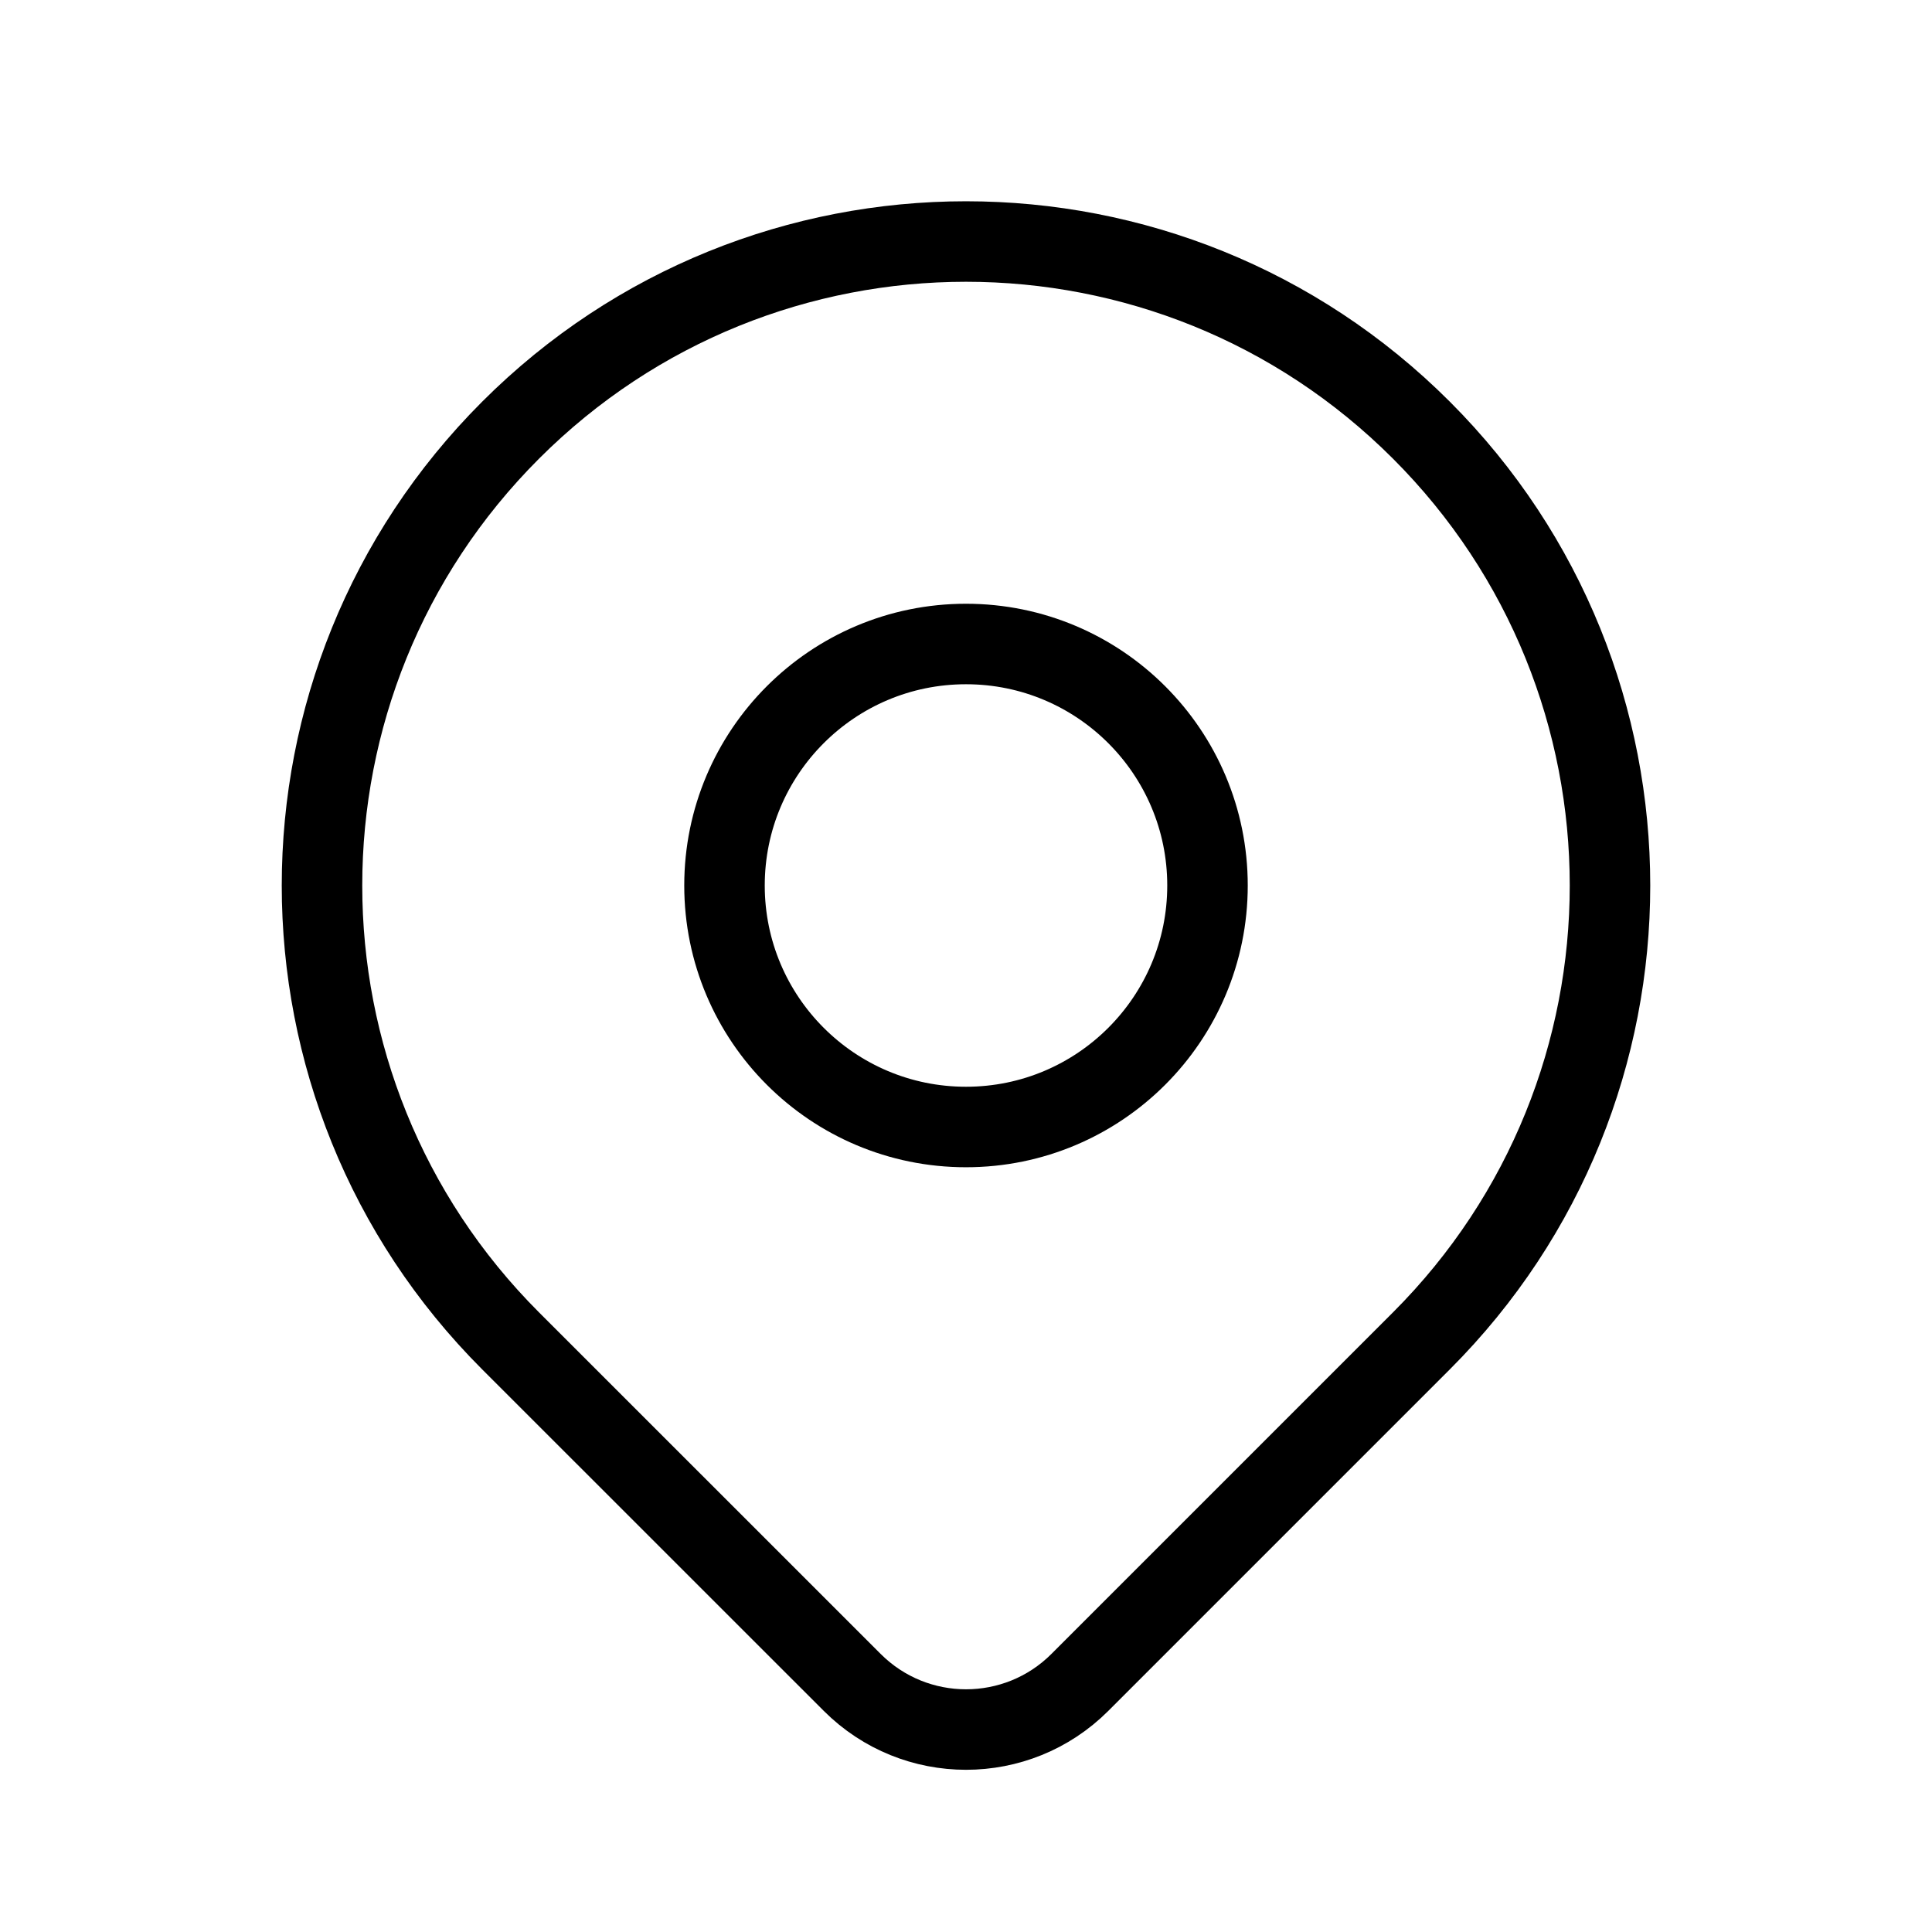
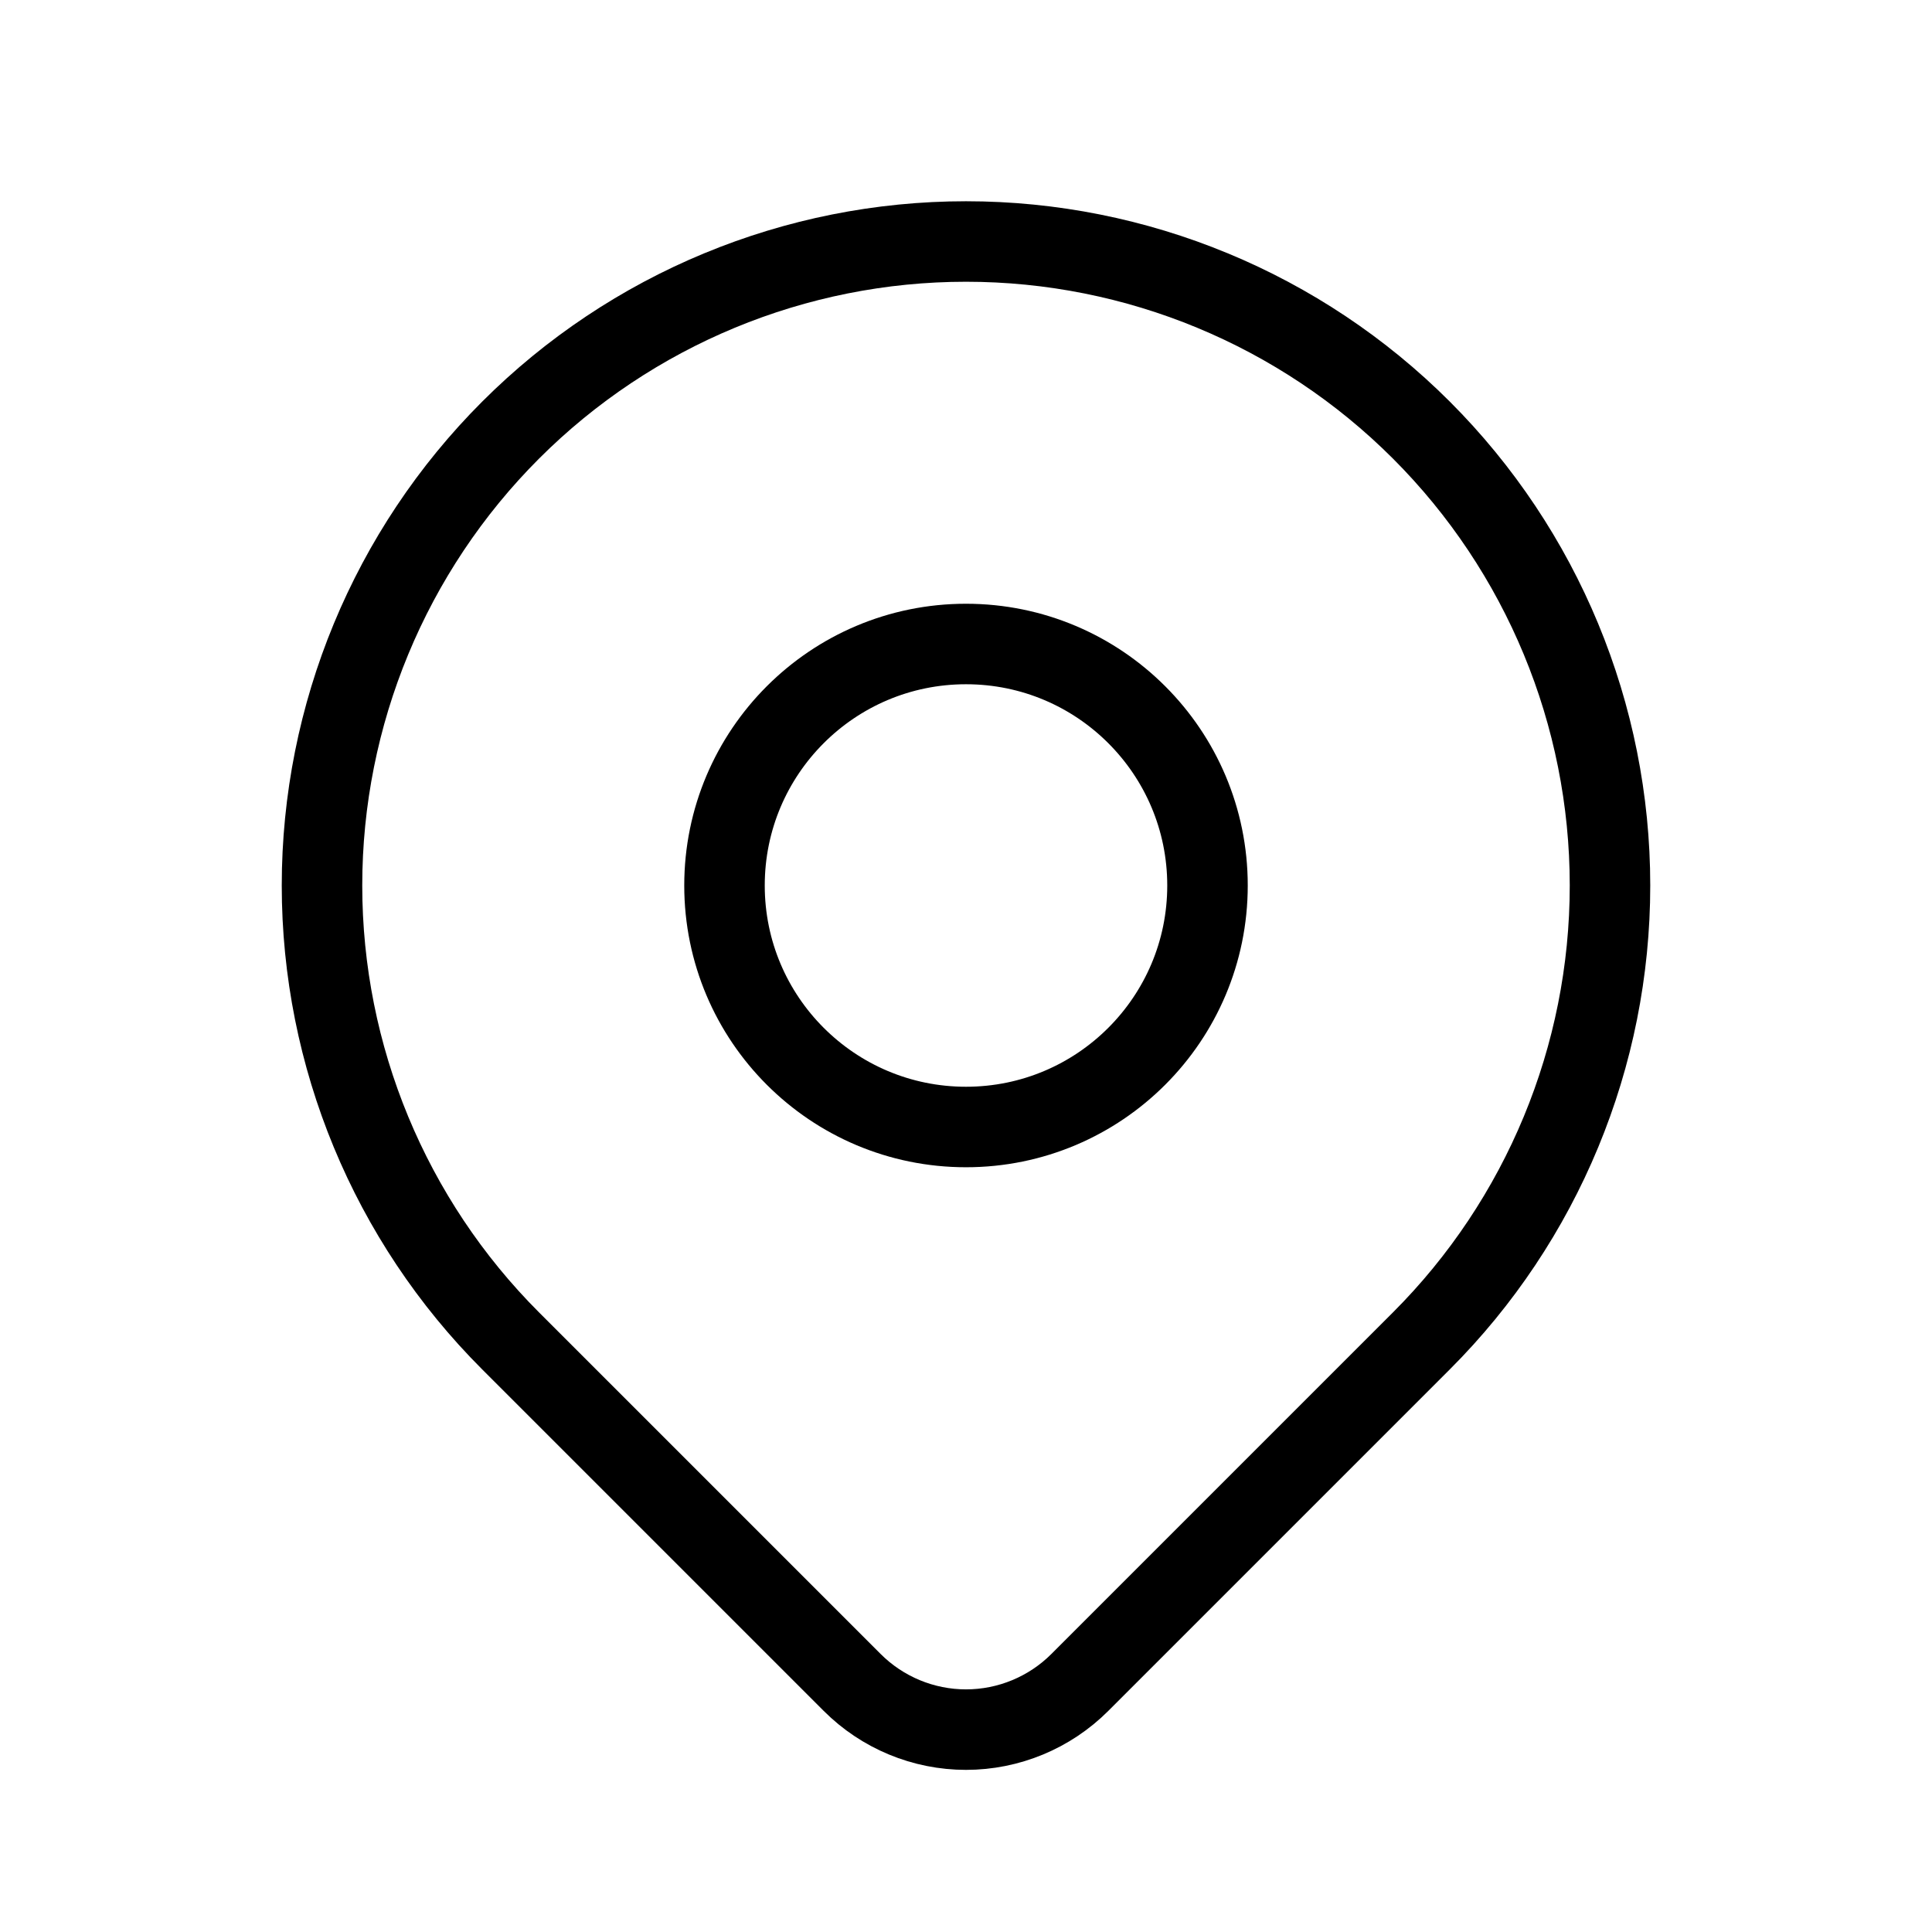
<svg xmlns="http://www.w3.org/2000/svg" width="24" height="24" viewBox="0 0 24 24" fill="none" stroke="currentColor" stroke-width="1" stroke-linecap="round" stroke-linejoin="round" class="icon icon-tabler icons-tabler-animated icon-tabler-map-pin">
  <path stroke="none" d="M0 0h24v24H0z" fill="none" />
-   <g transform="translate(12 0)">
-     <g>
-       <animateTransform attributeName="transform" type="scale" values="1 1;1 1;-1 1;-1 1" keyTimes="0;0.067;0.233;1" dur="3.75s" repeatCount="indefinite" calcMode="spline" keySplines="0 0 1 1;0.42 0 0.58 1;0 0 1 1" />
-       <g transform="translate(-12 0)">
-         <path d="M17.657 16.657l-4.243 4.243a2 2 0 0 1 -2.827 0l-4.244 -4.243a8 8 0 1 1 11.314 0" />
-       </g>
-     </g>
-     <g>
-       <animateTransform attributeName="transform" type="scale" values="1 1;1 1;-1 1;-1 1" keyTimes="0;0.3;0.467;1" dur="3.75s" repeatCount="indefinite" calcMode="spline" keySplines="0 0 1 1;0.42 0 0.58 1;0 0 1 1" />
-       <g transform="translate(-12 0)">
-         <path d="M9 11a3 3 0 1 0 6 0a3 3 0 0 0 -6 0" />
-       </g>
-     </g>
-   </g>
+   <path d="M17.657 16.657L13.414 20.900C13.039 21.275 12.530 21.486 12.000 21.486C11.470 21.486 10.961 21.275 10.586 20.900L6.343 16.657C4.843 15.157 4.000 13.122 4.000 11.000C4.000 8.878 4.843 6.843 6.343 5.343C7.843 3.843 9.878 3.000 12.000 3.000C14.122 3.000 16.157 3.843 17.657 5.343C19.157 6.843 20.000 8.878 20.000 11.000C20.000 13.122 19.157 15.157 17.657 16.657">
+     <animate attributeName="d" dur="3.75s" repeatCount="indefinite" keyTimes="0;0.067;0.074;0.081;0.087;0.095;0.101;0.108;0.115;0.122;0.129;0.136;0.143;0.15;0.157;0.164;0.171;0.178;0.185;0.192;0.199;0.205;0.212;0.219;0.226;0.233;1" values="M17.657 16.657L13.414 20.900C13.039 21.275 12.530 21.486 12.000 21.486C11.470 21.486 10.961 21.275 10.586 20.900L6.343 16.657C4.843 15.157 4.000 13.122 4.000 11.000C4.000 8.878 4.843 6.843 6.343 5.343C7.843 3.843 9.878 3.000 12.000 3.000C14.122 3.000 16.157 3.843 17.657 5.343C19.157 6.843 20.000 8.878 20.000 11.000C20.000 13.122 19.157 15.157 17.657 16.657;M17.657 16.657L13.414 20.900C13.039 21.275 12.530 21.486 12.000 21.486C11.470 21.486 10.961 21.275 10.586 20.900L6.343 16.657C4.843 15.157 4.000 13.122 4.000 11.000C4.000 8.878 4.843 6.843 6.343 5.343C7.843 3.843 9.878 3.000 12.000 3.000C14.122 3.000 16.157 3.843 17.657 5.343C19.157 6.843 20.000 8.878 20.000 11.000C20.000 13.122 19.157 15.157 17.657 16.657;M17.638 16.642L13.413 20.893C13.038 21.270 12.530 21.483 12.000 21.486C11.469 21.489 10.960 21.281 10.585 20.907L6.326 16.672C4.815 15.169 3.965 13.127 3.965 10.996C3.965 8.864 4.815 6.823 6.326 5.322C7.834 3.824 9.876 2.989 12.000 3.000C14.119 3.011 16.147 3.862 17.638 5.364C19.128 6.864 19.964 8.892 19.964 11.004C19.964 13.117 19.128 15.144 17.638 16.642;M17.578 16.599L13.408 20.872C13.035 21.254 12.529 21.475 12.000 21.486C11.470 21.497 10.960 21.297 10.583 20.928L6.279 16.716C4.737 15.208 3.866 13.142 3.866 10.982C3.866 8.822 4.737 6.760 6.279 5.258C7.811 3.767 9.871 2.957 12.000 3.000C14.109 3.042 16.113 3.918 17.578 5.426C19.035 6.924 19.849 8.933 19.849 11.018C19.849 13.102 19.035 15.107 17.578 16.599;M17.463 16.530L13.394 20.838C13.026 21.228 12.525 21.461 12.000 21.486C11.472 21.511 10.963 21.323 10.586 20.963L6.221 16.792C4.632 15.273 3.728 13.168 3.728 10.959C3.728 8.749 4.632 6.653 6.221 5.151C7.786 3.671 9.871 2.904 12.000 3.000C14.085 3.094 16.043 4.008 17.463 5.525C18.862 7.021 19.639 8.998 19.639 11.038C19.639 13.079 18.862 15.048 17.463 16.530;M17.272 16.438L13.366 20.792C13.007 21.192 12.516 21.442 12.000 21.486C11.479 21.530 10.975 21.360 10.600 21.011L6.181 16.898C4.536 15.366 3.591 13.206 3.591 10.925C3.591 8.645 4.536 6.501 6.181 4.998C7.783 3.537 9.886 2.831 12.000 3.000C14.037 3.163 15.923 4.128 17.272 5.656C18.589 7.146 19.314 9.081 19.314 11.065C19.314 13.049 18.589 14.971 17.272 16.438;M16.987 16.331L13.316 20.736C12.971 21.149 12.499 21.420 12.000 21.486C11.494 21.553 11.001 21.405 10.634 21.071L6.203 17.035C4.504 15.488 3.516 13.255 3.516 10.881C3.516 8.507 4.504 6.301 6.203 4.802C7.830 3.366 9.931 2.739 12.000 3.000C13.956 3.247 15.733 4.270 16.987 5.809C18.194 7.291 18.854 9.178 18.854 11.096C18.854 13.014 18.194 14.882 16.987 16.331;M16.588 16.216L13.235 20.673C12.914 21.100 12.471 21.394 12.000 21.486C11.520 21.580 11.051 21.457 10.699 21.139L6.339 17.201C4.608 15.638 3.587 13.317 3.587 10.826C3.587 8.336 4.608 6.056 6.339 4.565C7.965 3.163 10.021 2.632 12.000 3.000C13.829 3.340 15.458 4.425 16.588 5.974C17.663 7.446 18.244 9.281 18.244 11.129C18.244 12.977 17.663 14.787 16.588 16.216;M16.069 16.100L13.117 20.608C12.828 21.049 12.428 21.367 12.000 21.486C11.561 21.608 11.129 21.513 10.804 21.213L6.651 17.389C4.938 15.812 3.909 13.389 3.909 10.762C3.909 8.136 4.938 5.773 6.651 4.296C8.227 2.938 10.173 2.517 12.000 3.000C13.649 3.437 15.088 4.583 16.069 6.140C16.990 7.600 17.483 9.382 17.483 11.161C17.483 12.941 16.990 14.693 16.069 16.100;M15.429 15.992L12.960 20.544C12.713 21.000 12.369 21.340 12.000 21.486C11.619 21.637 11.242 21.568 10.957 21.287L7.200 17.588C5.587 16.000 4.599 13.468 4.599 10.692C4.599 7.916 5.587 5.466 7.200 4.012C8.651 2.704 10.400 2.400 12.000 3.000C13.412 3.530 14.618 4.733 15.429 6.294C16.180 7.741 16.578 9.474 16.578 11.191C16.578 12.908 16.180 14.607 15.429 15.992;M14.679 15.899L12.763 20.488C12.567 20.956 12.295 21.316 12.000 21.486C11.694 21.662 11.391 21.619 11.159 21.355L8.029 17.780C6.632 16.186 5.760 13.547 5.760 10.621C5.760 7.695 6.632 5.162 8.029 3.737C9.257 2.484 10.706 2.292 12.000 3.000C13.118 3.612 14.057 4.862 14.679 6.427C15.249 7.861 15.549 9.551 15.549 11.216C15.549 12.880 15.249 14.533 14.679 15.899;M13.839 15.828L12.531 20.443C12.395 20.921 12.206 21.297 12.000 21.486C11.786 21.683 11.572 21.659 11.409 21.409L9.145 17.944C8.102 16.347 7.440 13.617 7.440 10.559C7.440 7.501 8.102 4.898 9.145 3.504C10.045 2.300 11.087 2.205 12.000 3.000C12.776 3.676 13.418 4.962 13.839 6.528C14.222 7.952 14.422 9.610 14.422 11.234C14.422 12.859 14.222 14.478 13.839 15.828;M12.936 15.784L12.272 20.415C12.203 20.898 12.106 21.285 12.000 21.486C11.890 21.696 11.779 21.686 11.694 21.445L10.503 18.054C9.942 16.458 9.582 13.665 9.582 10.516C9.582 7.366 9.942 4.717 10.503 3.346C10.981 2.177 11.527 2.147 12.000 3.000C12.398 3.717 12.724 5.025 12.936 6.591C13.128 8.009 13.228 9.646 13.228 11.246C13.228 12.846 13.128 14.443 12.936 15.784;M12.000 15.769L12.000 20.405C12.000 20.890 12.000 21.281 12.000 21.486C12.000 21.700 12.000 21.695 12.000 21.458L12.000 18.093C12.000 16.498 12.000 13.683 12.000 10.500C12.000 7.317 12.000 4.652 12.000 3.290C12.000 2.134 12.000 2.127 12.000 3.000C12.000 3.731 12.000 5.047 12.000 6.613C12.000 8.028 12.000 9.659 12.000 11.250C12.000 12.841 12.000 14.431 12.000 15.769;M11.064 15.784L11.728 20.415C11.797 20.898 11.894 21.285 12.000 21.486C12.110 21.696 12.221 21.686 12.306 21.445L13.497 18.054C14.058 16.458 14.418 13.665 14.418 10.516C14.418 7.366 14.058 4.717 13.497 3.346C13.019 2.177 12.473 2.147 12.000 3.000C11.602 3.717 11.276 5.025 11.064 6.591C10.872 8.009 10.772 9.646 10.772 11.246C10.772 12.846 10.872 14.443 11.064 15.784;M10.161 15.828L11.469 20.443C11.605 20.921 11.794 21.297 12.000 21.486C12.214 21.683 12.428 21.659 12.591 21.409L14.855 17.944C15.898 16.347 16.560 13.617 16.560 10.559C16.560 7.501 15.898 4.898 14.855 3.504C13.955 2.300 12.913 2.205 12.000 3.000C11.224 3.676 10.582 4.962 10.161 6.528C9.778 7.952 9.578 9.610 9.578 11.234C9.578 12.859 9.778 14.478 10.161 15.828;M9.321 15.899L11.237 20.488C11.433 20.956 11.705 21.316 12.000 21.486C12.306 21.662 12.609 21.619 12.841 21.355L15.971 17.780C17.368 16.186 18.240 13.547 18.240 10.621C18.240 7.695 17.368 5.162 15.971 3.737C14.743 2.484 13.294 2.292 12.000 3.000C10.882 3.612 9.943 4.862 9.321 6.427C8.751 7.861 8.451 9.551 8.451 11.216C8.451 12.880 8.751 14.533 9.321 15.899;M8.571 15.992L11.040 20.544C11.287 21.000 11.631 21.340 12.000 21.486C12.381 21.637 12.758 21.568 13.043 21.287L16.800 17.588C18.413 16.000 19.401 13.468 19.401 10.692C19.401 7.916 18.413 5.466 16.800 4.012C15.349 2.704 13.600 2.400 12.000 3.000C10.588 3.530 9.382 4.733 8.571 6.294C7.820 7.741 7.422 9.474 7.422 11.191C7.422 12.908 7.820 14.607 8.571 15.992;M7.931 16.100L10.883 20.608C11.172 21.049 11.572 21.367 12.000 21.486C12.439 21.608 12.871 21.513 13.196 21.213L17.349 17.389C19.062 15.812 20.091 13.389 20.091 10.762C20.091 8.136 19.062 5.773 17.349 4.296C15.773 2.938 13.827 2.517 12.000 3.000C10.351 3.437 8.912 4.583 7.931 6.140C7.010 7.600 6.517 9.382 6.517 11.161C6.517 12.941 7.010 14.693 7.931 16.100;M7.412 16.216L10.765 20.673C11.086 21.100 11.529 21.394 12.000 21.486C12.480 21.580 12.949 21.457 13.301 21.139L17.661 17.201C19.392 15.638 20.413 13.317 20.413 10.826C20.413 8.336 19.392 6.056 17.661 4.565C16.035 3.163 13.979 2.632 12.000 3.000C10.171 3.340 8.542 4.425 7.412 5.974C6.337 7.446 5.756 9.281 5.756 11.129C5.756 12.977 6.337 14.787 7.412 16.216;M7.013 16.331L10.684 20.736C11.029 21.149 11.501 21.420 12.000 21.486C12.506 21.553 12.999 21.405 13.366 21.071L17.797 17.035C19.496 15.488 20.484 13.255 20.484 10.881C20.484 8.507 19.496 6.301 17.797 4.802C16.170 3.366 14.069 2.739 12.000 3.000C10.044 3.247 8.267 4.270 7.013 5.809C5.806 7.291 5.146 9.178 5.146 11.096C5.146 13.014 5.806 14.882 7.013 16.331;M6.728 16.438L10.634 20.792C10.993 21.192 11.484 21.442 12.000 21.486C12.521 21.530 13.025 21.360 13.400 21.011L17.819 16.898C19.464 15.366 20.409 13.206 20.409 10.925C20.409 8.645 19.464 6.501 17.819 4.998C16.217 3.537 14.114 2.831 12.000 3.000C9.963 3.163 8.077 4.128 6.728 5.656C5.411 7.146 4.686 9.081 4.686 11.065C4.686 13.049 5.411 14.971 6.728 16.438;M6.537 16.530L10.606 20.838C10.974 21.228 11.475 21.461 12.000 21.486C12.528 21.511 13.037 21.323 13.414 20.963L17.779 16.792C19.368 15.273 20.272 13.168 20.272 10.959C20.272 8.749 19.368 6.653 17.779 5.151C16.214 3.671 14.129 2.904 12.000 3.000C9.915 3.094 7.957 4.008 6.537 5.525C5.138 7.021 4.361 8.998 4.361 11.038C4.361 13.079 5.138 15.048 6.537 16.530;M6.422 16.599L10.592 20.872C10.965 21.254 11.471 21.475 12.000 21.486C12.530 21.497 13.040 21.297 13.417 20.928L17.721 16.716C19.263 15.208 20.134 13.142 20.134 10.982C20.134 8.822 19.263 6.760 17.721 5.258C16.189 3.767 14.129 2.957 12.000 3.000C9.891 3.042 7.887 3.918 6.422 5.426C4.965 6.924 4.151 8.933 4.151 11.018C4.151 13.102 4.965 15.107 6.422 16.599;M6.362 16.642L10.587 20.893C10.962 21.270 11.470 21.483 12.000 21.486C12.531 21.489 13.040 21.281 13.415 20.907L17.674 16.672C19.185 15.169 20.035 13.127 20.035 10.996C20.035 8.864 19.185 6.823 17.674 5.322C16.166 3.824 14.124 2.989 12.000 3.000C9.881 3.011 7.853 3.862 6.362 5.364C4.872 6.864 4.036 8.892 4.036 11.004C4.036 13.117 4.872 15.144 6.362 16.642;M6.343 16.657L10.586 20.900C10.961 21.275 11.470 21.486 12.000 21.486C12.530 21.486 13.039 21.275 13.414 20.900L17.657 16.657C19.157 15.157 20.000 13.122 20.000 11.000C20.000 8.878 19.157 6.843 17.657 5.343C16.157 3.843 14.122 3.000 12.000 3.000C9.878 3.000 7.843 3.843 6.343 5.343C4.843 6.843 4.000 8.878 4.000 11.000C4.000 13.122 4.843 15.157 6.343 16.657;M6.343 16.657L10.586 20.900C10.961 21.275 11.470 21.486 12.000 21.486C12.530 21.486 13.039 21.275 13.414 20.900L17.657 16.657C19.157 15.157 20.000 13.122 20.000 11.000C20.000 8.878 19.157 6.843 17.657 5.343C16.157 3.843 14.122 3.000 12.000 3.000C9.878 3.000 7.843 3.843 6.343 5.343C4.843 6.843 4.000 8.878 4.000 11.000C4.000 13.122 4.843 15.157 6.343 16.657" />
+   </path>
+   <path d="M15.000 11.000C15.000 12.657 13.657 14.000 12.000 14.000C10.343 14.000 9.000 12.657 9.000 11.000C9.000 9.343 10.343 8.000 12.000 8.000C13.657 8.000 15.000 9.343 15.000 11.000Z">
+     <animate attributeName="d" dur="3.75s" repeatCount="indefinite" keyTimes="0;0.3;0.307;0.314;0.321;0.328;0.335;0.342;0.349;0.356;0.362;0.369;0.376;0.383;0.39;0.397;0.404;0.411;0.418;0.425;0.432;0.439;0.446;0.453;0.46;0.467;1" values="M15.000 11.000C15.000 12.657 13.657 14.000 12.000 14.000C10.343 14.000 9.000 12.657 9.000 11.000C9.000 9.343 10.343 8.000 12.000 8.000C13.657 8.000 15.000 9.343 15.000 11.000Z;M15.000 11.000C15.000 12.657 13.657 14.000 12.000 14.000C10.343 14.000 9.000 12.657 9.000 11.000C9.000 9.343 10.343 8.000 12.000 8.000C13.657 8.000 15.000 9.343 15.000 11.000Z;M14.995 11.002C14.995 12.656 13.655 13.998 12.000 14.000C10.342 14.002 8.995 12.658 8.995 10.998C8.995 9.339 10.342 7.996 12.000 8.000C13.655 8.004 14.995 9.348 14.995 11.002Z;M14.976 11.007C14.976 12.652 13.648 13.993 12.000 14.000C10.339 14.007 8.984 12.661 8.984 10.993C8.984 9.325 10.339 7.985 12.000 8.000C13.648 8.015 14.976 9.361 14.976 11.007Z;M14.935 11.015C14.935 12.647 13.632 13.984 12.000 14.000C10.341 14.017 8.976 12.667 8.976 10.985C8.976 9.303 10.341 7.967 12.000 8.000C13.632 8.033 14.935 9.382 14.935 11.015Z;M14.859 11.025C14.859 12.640 13.597 13.972 12.000 14.000C10.356 14.029 8.988 12.674 8.988 10.973C8.988 9.272 10.356 7.941 12.000 8.000C13.597 8.057 14.859 9.411 14.859 11.025Z;M14.734 11.038C14.734 12.632 13.537 13.957 12.000 14.000C10.394 14.045 9.039 12.684 9.039 10.958C9.039 9.233 10.394 7.910 12.000 8.000C13.537 8.086 14.734 9.445 14.734 11.038Z;M14.547 11.053C14.547 12.622 13.440 13.941 12.000 14.000C10.468 14.063 9.154 12.695 9.154 10.941C9.154 9.187 10.468 7.874 12.000 8.000C13.440 8.119 14.547 9.483 14.547 11.053Z;M14.286 11.067C14.286 12.613 13.302 13.923 12.000 14.000C10.590 14.083 9.359 12.708 9.359 10.922C9.359 9.137 10.590 7.834 12.000 8.000C13.302 8.153 14.286 9.522 14.286 11.067Z;M13.949 11.081C13.949 12.604 13.117 13.907 12.000 14.000C10.768 14.103 9.673 12.721 9.673 10.903C9.673 9.086 10.768 7.795 12.000 8.000C13.117 8.186 13.949 9.559 13.949 11.081Z;M13.538 11.093C13.538 12.595 12.887 13.892 12.000 14.000C11.006 14.121 10.108 12.732 10.108 10.885C10.108 9.038 11.006 7.759 12.000 8.000C12.887 8.215 13.538 9.591 13.538 11.093Z;M13.064 11.103C13.064 12.589 12.616 13.881 12.000 14.000C11.300 14.135 10.660 12.742 10.660 10.870C10.660 8.999 11.300 7.729 12.000 8.000C12.616 8.239 13.064 9.617 13.064 11.103Z;M12.544 11.109C12.544 12.585 12.316 13.873 12.000 14.000C11.638 14.145 11.304 12.748 11.304 10.861C11.304 8.973 11.638 7.710 12.000 8.000C12.316 8.253 12.544 9.633 12.544 11.109Z;M12.000 11.111C12.000 12.584 12.000 13.871 12.000 14.000C12.000 14.148 12.000 12.751 12.000 10.857C12.000 8.964 12.000 7.703 12.000 8.000C12.000 8.258 12.000 9.638 12.000 11.111Z;M11.456 11.109C11.456 12.585 11.684 13.873 12.000 14.000C12.362 14.145 12.696 12.748 12.696 10.861C12.696 8.973 12.362 7.710 12.000 8.000C11.684 8.253 11.456 9.633 11.456 11.109Z;M10.936 11.103C10.936 12.589 11.384 13.881 12.000 14.000C12.700 14.135 13.340 12.742 13.340 10.870C13.340 8.999 12.700 7.729 12.000 8.000C11.384 8.239 10.936 9.617 10.936 11.103Z;M10.462 11.093C10.462 12.595 11.113 13.892 12.000 14.000C12.994 14.121 13.892 12.732 13.892 10.885C13.892 9.038 12.994 7.759 12.000 8.000C11.113 8.215 10.462 9.591 10.462 11.093Z;M10.051 11.081C10.051 12.604 10.883 13.907 12.000 14.000C13.232 14.103 14.327 12.721 14.327 10.903C14.327 9.086 13.232 7.795 12.000 8.000C10.883 8.186 10.051 9.559 10.051 11.081Z;M9.714 11.067C9.714 12.613 10.698 13.923 12.000 14.000C13.410 14.083 14.641 12.708 14.641 10.922C14.641 9.137 13.410 7.834 12.000 8.000C10.698 8.153 9.714 9.522 9.714 11.067Z;M9.453 11.053C9.453 12.622 10.560 13.941 12.000 14.000C13.532 14.063 14.846 12.695 14.846 10.941C14.846 9.187 13.532 7.874 12.000 8.000C10.560 8.119 9.453 9.483 9.453 11.053Z;M9.266 11.038C9.266 12.632 10.463 13.957 12.000 14.000C13.606 14.045 14.961 12.684 14.961 10.958C14.961 9.233 13.606 7.910 12.000 8.000C10.463 8.086 9.266 9.445 9.266 11.038Z;M9.141 11.025C9.141 12.640 10.403 13.972 12.000 14.000C13.644 14.029 15.012 12.674 15.012 10.973C15.012 9.272 13.644 7.941 12.000 8.000C10.403 8.057 9.141 9.411 9.141 11.025Z;M9.065 11.015C9.065 12.647 10.368 13.984 12.000 14.000C13.659 14.017 15.024 12.667 15.024 10.985C15.024 9.303 13.659 7.967 12.000 8.000C10.368 8.033 9.065 9.382 9.065 11.015Z;M9.024 11.007C9.024 12.652 10.352 13.993 12.000 14.000C13.661 14.007 15.016 12.661 15.016 10.993C15.016 9.325 13.661 7.985 12.000 8.000C10.352 8.015 9.024 9.361 9.024 11.007Z;M9.005 11.002C9.005 12.656 10.345 13.998 12.000 14.000C13.658 14.002 15.005 12.658 15.005 10.998C15.005 9.339 13.658 7.996 12.000 8.000C10.345 8.004 9.005 9.348 9.005 11.002Z;M9.000 11.000C9.000 12.657 10.343 14.000 12.000 14.000C13.657 14.000 15.000 12.657 15.000 11.000C15.000 9.343 13.657 8.000 12.000 8.000C10.343 8.000 9.000 9.343 9.000 11.000Z;M9.000 11.000C9.000 12.657 10.343 14.000 12.000 14.000C13.657 14.000 15.000 12.657 15.000 11.000C15.000 9.343 13.657 8.000 12.000 8.000C10.343 8.000 9.000 9.343 9.000 11.000Z" />
+   </path>
</svg>
